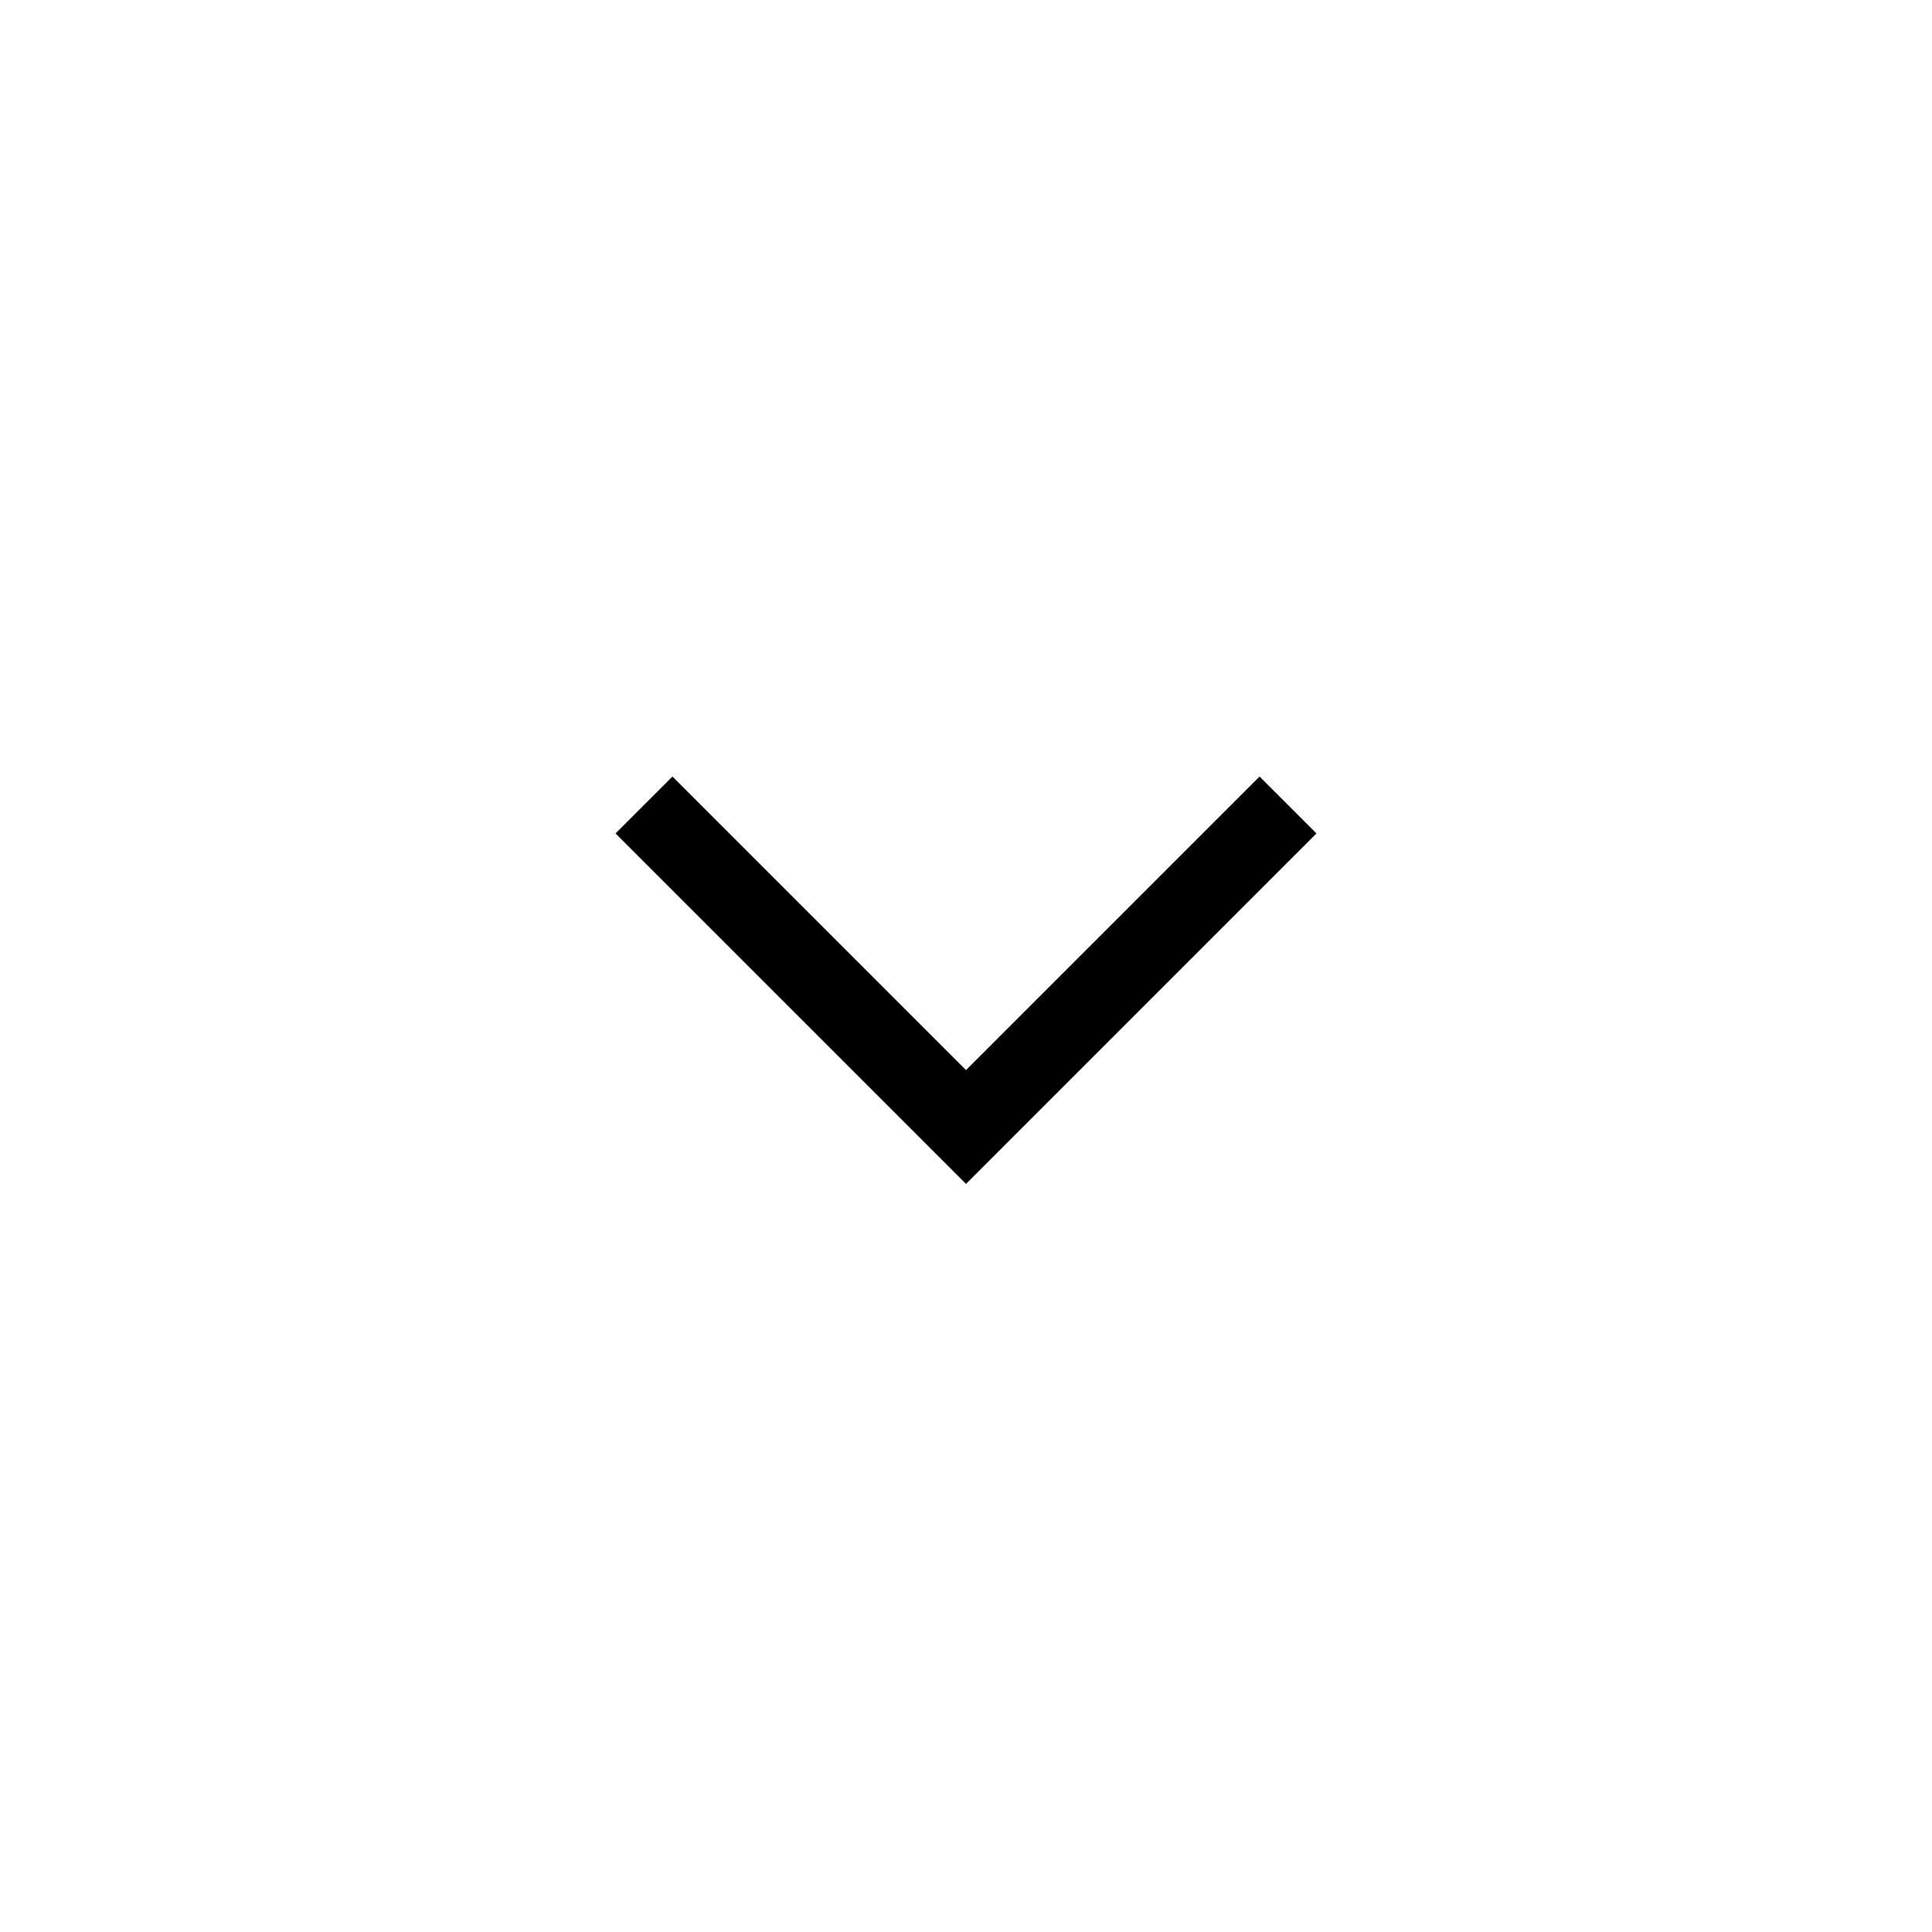
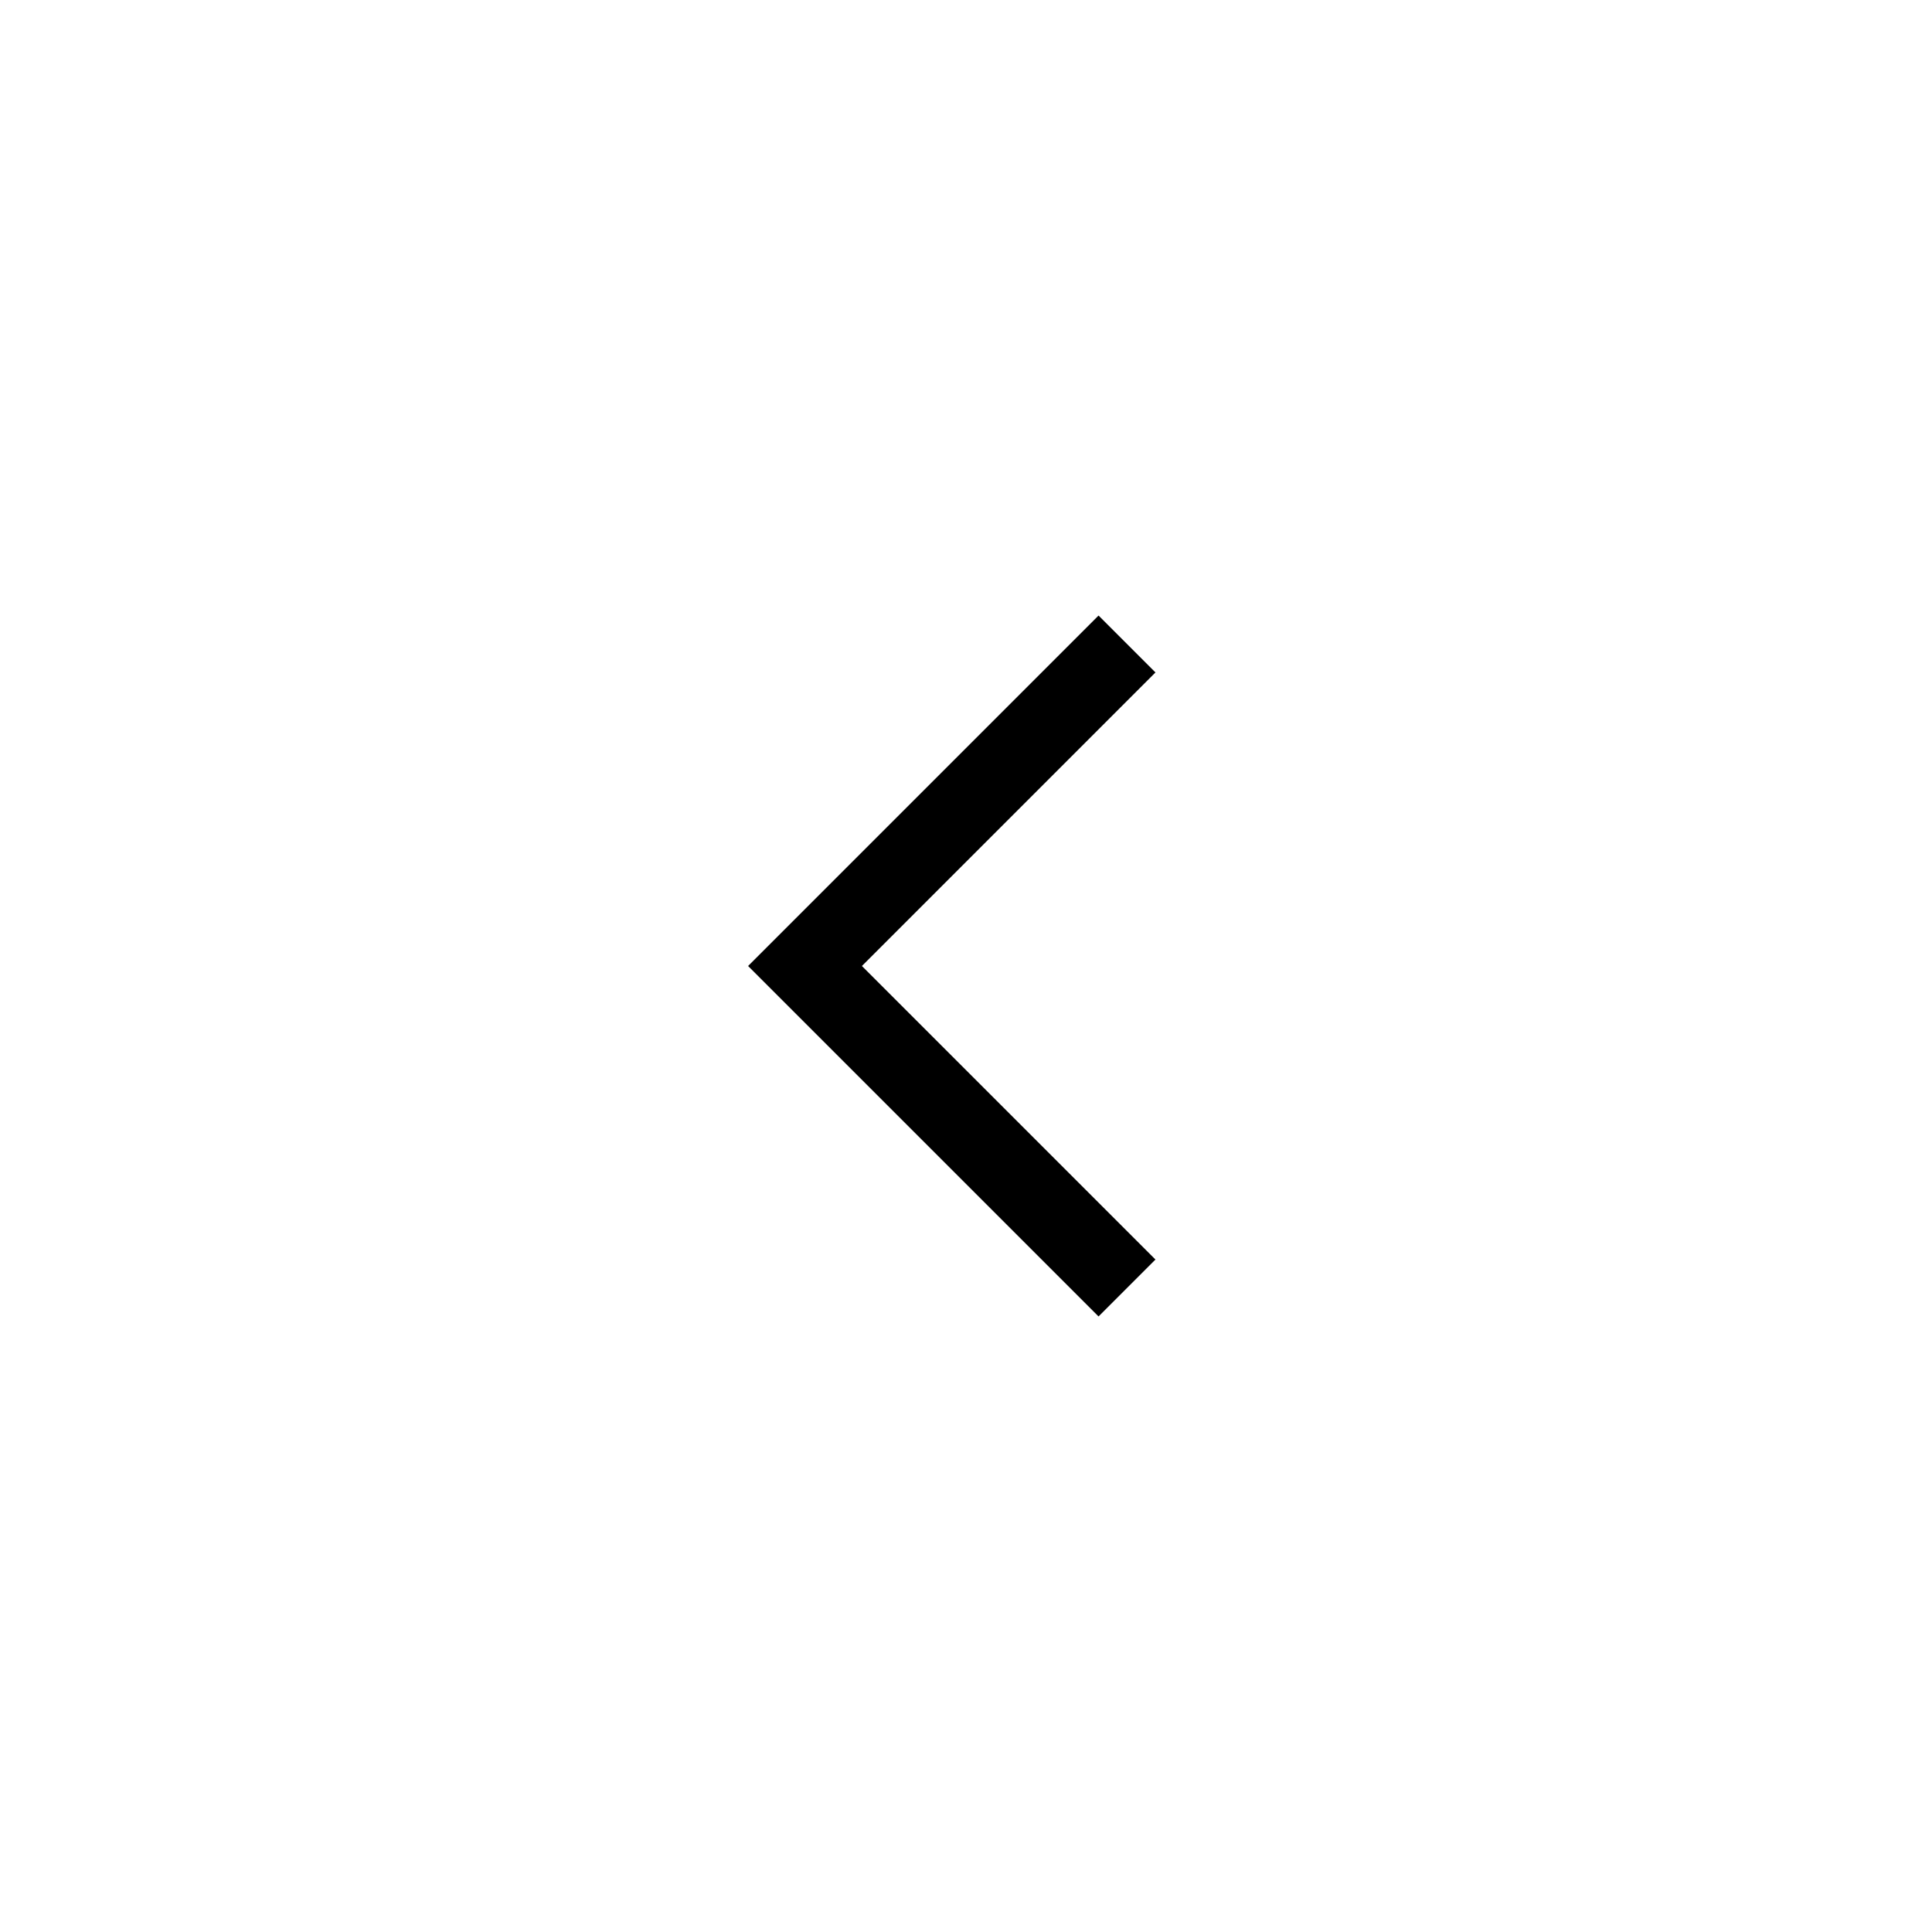
<svg xmlns="http://www.w3.org/2000/svg" width="48" height="48" viewBox="0 0 48 48" fill="none">
-   <path fill-rule="evenodd" clip-rule="evenodd" d="M24 26.586L31.293 19.293L32.707 20.707L24 29.414L15.293 20.707L16.707 19.293L24 26.586Z" fill="black" />
+   <path fill-rule="evenodd" clip-rule="evenodd" d="M21.414 24L28.707 31.293L27.293 32.707L18.586 24L27.293 15.293L28.707 16.707L21.414 24Z" fill="black" />
</svg>
